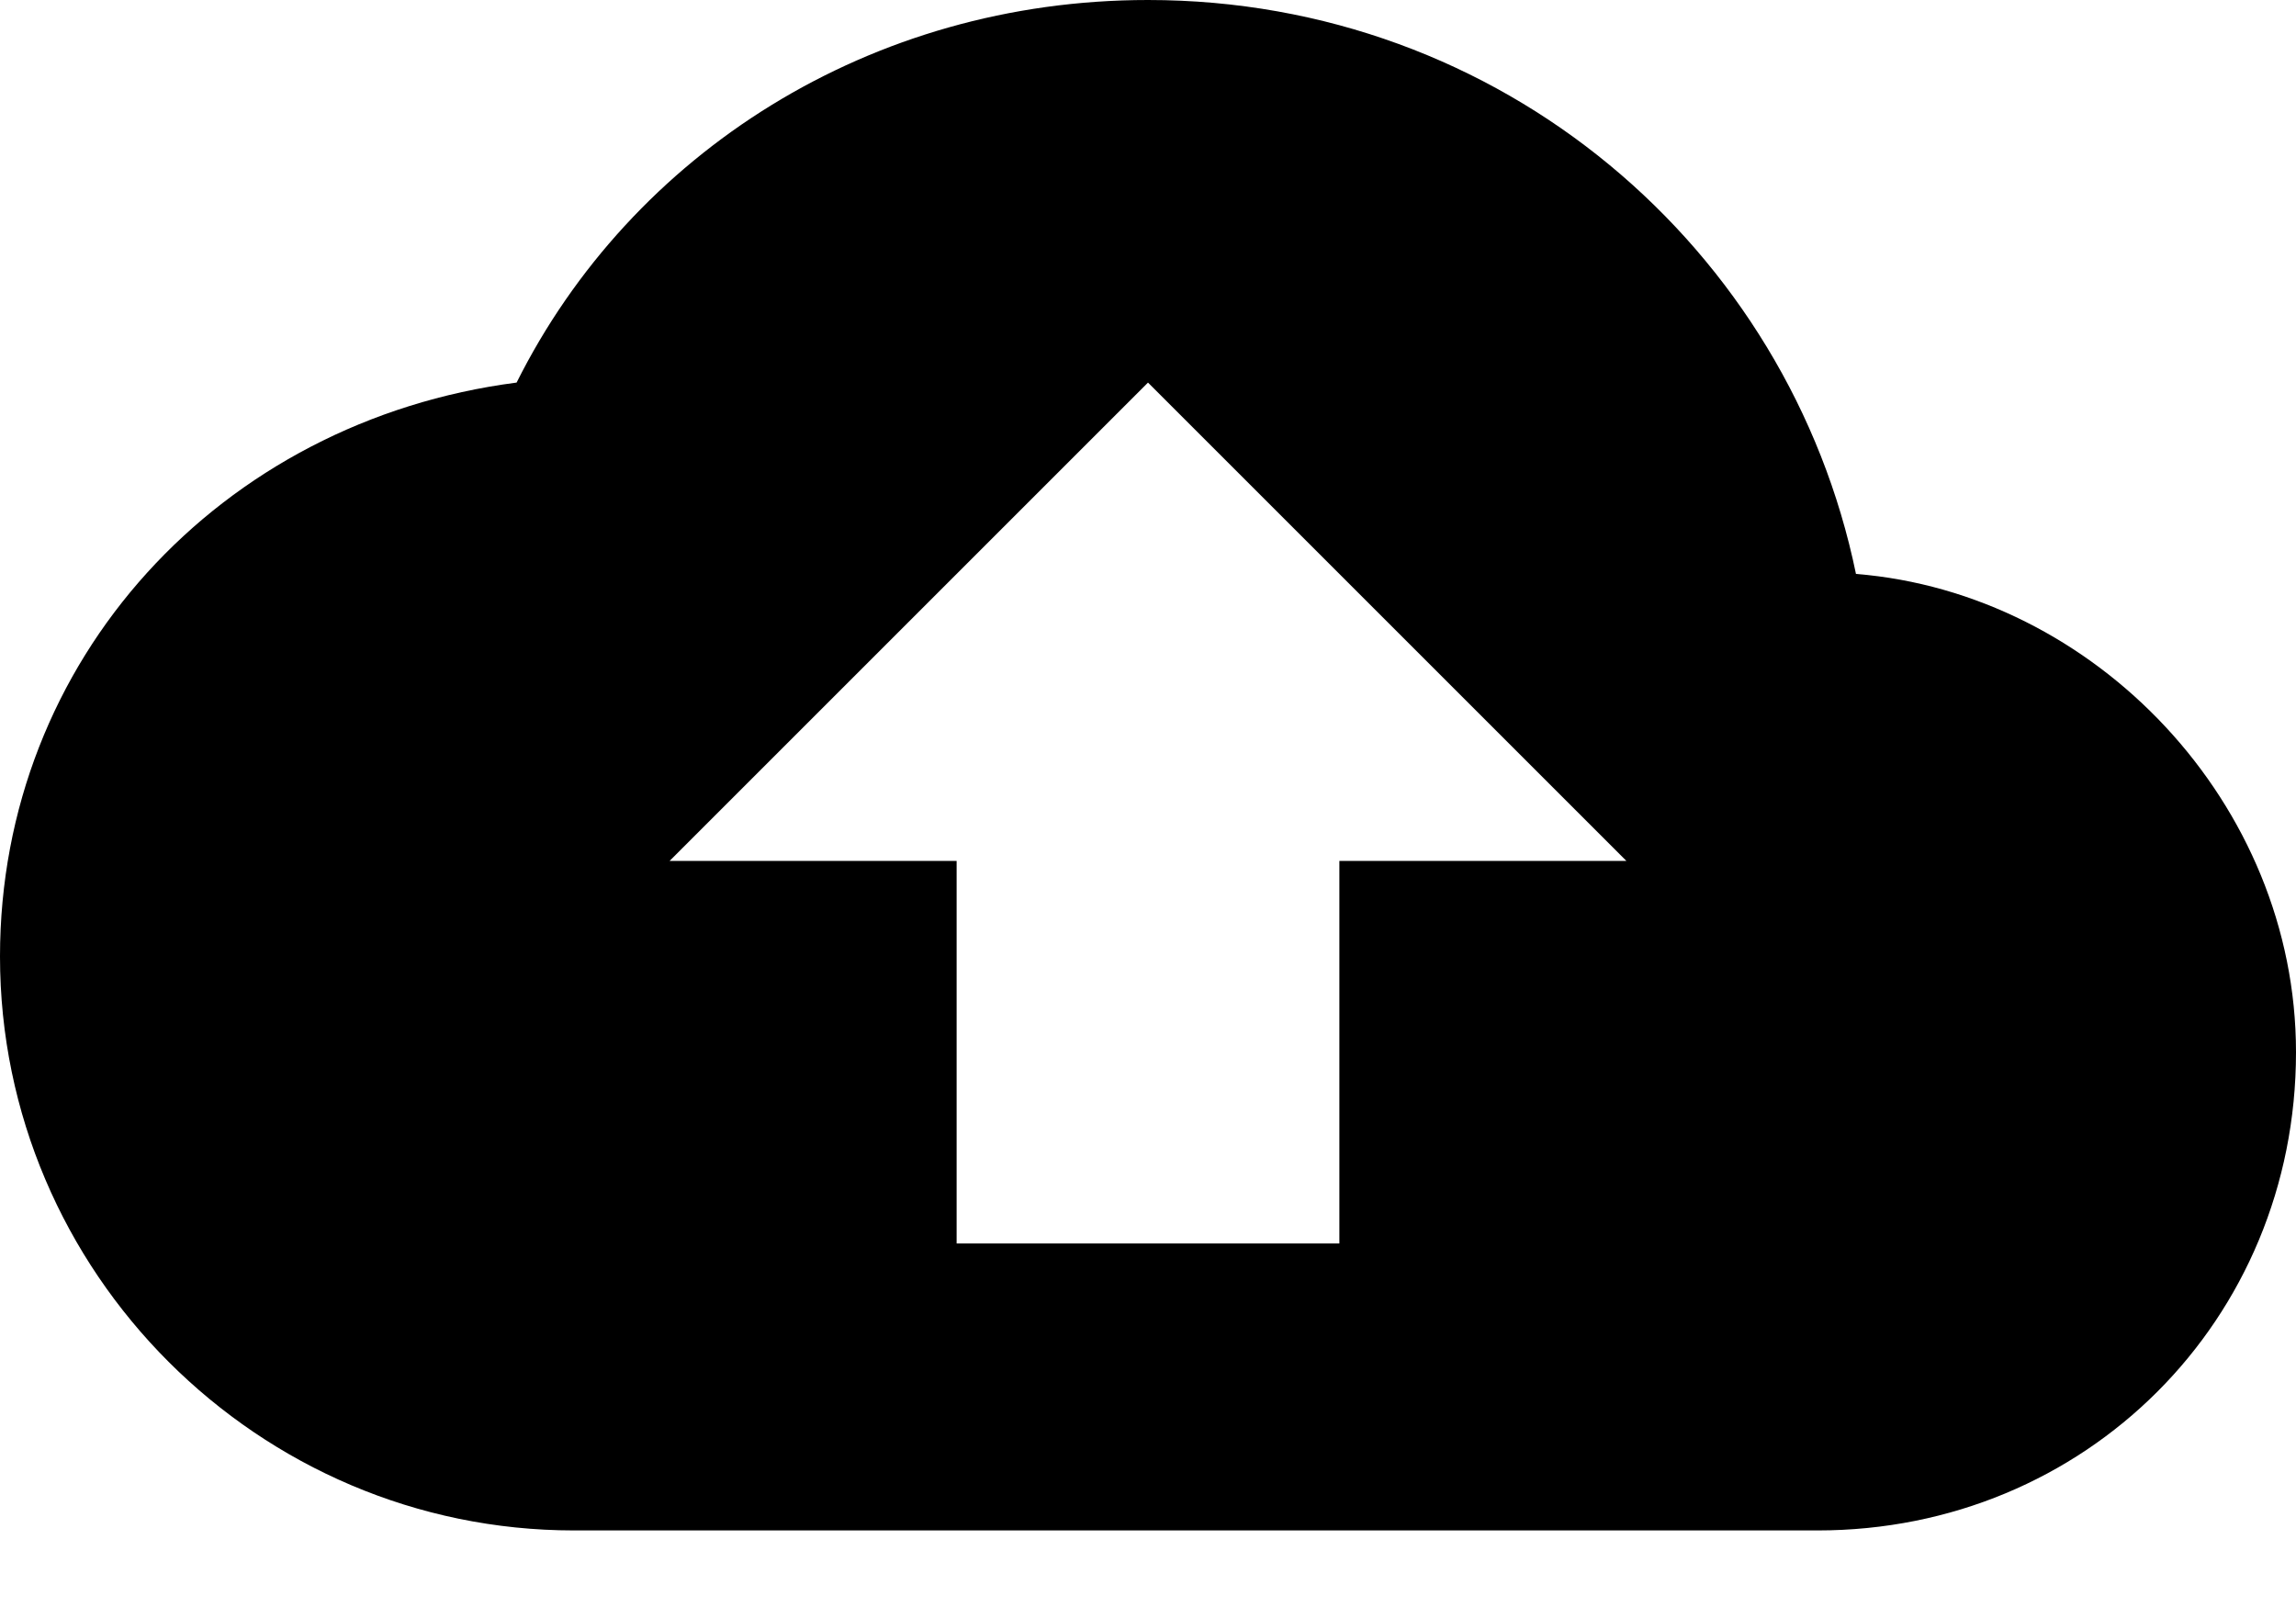
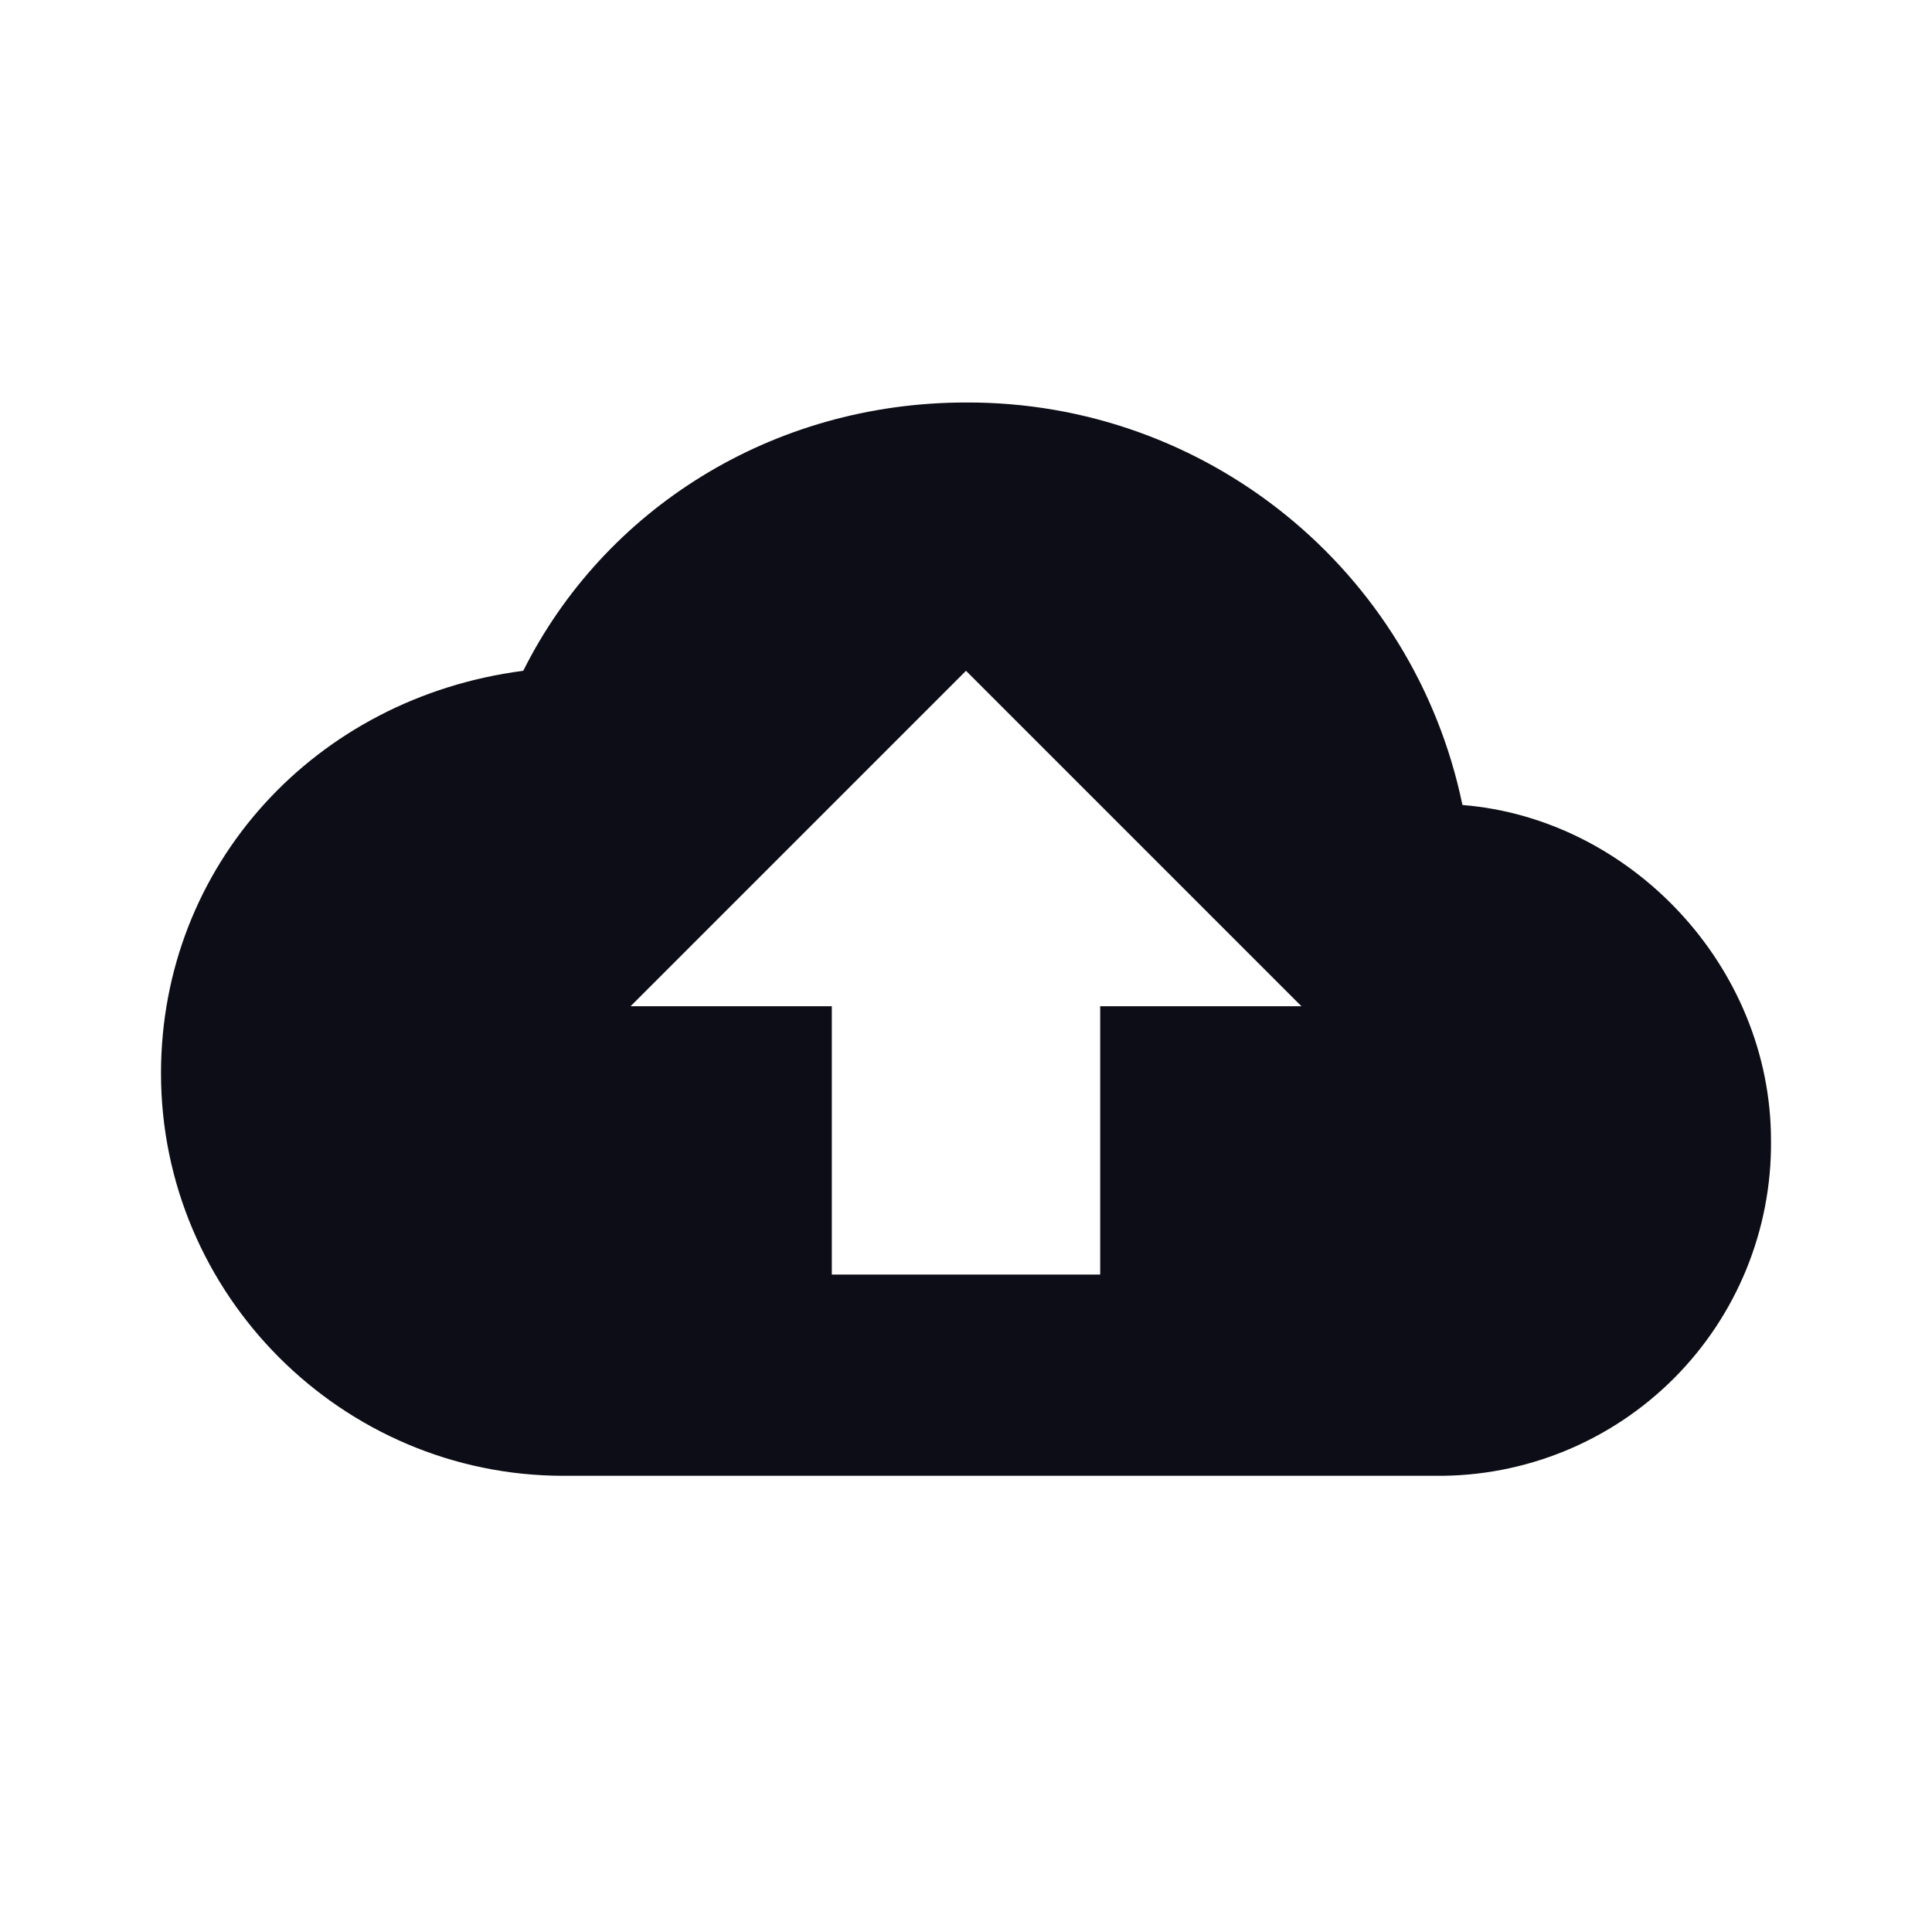
- <svg xmlns="http://www.w3.org/2000/svg" width="20" height="14" viewBox="0 0 20 14">
-   <g fill="none" transform="translate(-2 -5)">
-     <rect width="24" height="24" />
-     <path fill="#000" d="M18.167,10 C17.583,7.167 15.083,5 12,5 C9.583,5 7.5,6.333 6.5,8.333 C3.917,8.667 2,10.75 2,13.333 C2,16.083 4.25,18.333 7,18.333 L17.833,18.333 C20.167,18.333 22,16.5 22,14.167 C22,12 20.25,10.167 18.167,10 Z M13.667,12.5 L13.667,15.833 L10.333,15.833 L10.333,12.5 L7.833,12.5 L12,8.333 L16.167,12.5 L13.667,12.5 Z" />
-   </g>
+ <svg xmlns="http://www.w3.org/2000/svg" width="24" height="24">
+   <path d="M18.167 10A6.272 6.272 0 0 0 12 5C9.583 5 7.5 6.333 6.5 8.333c-2.583.334-4.5 2.417-4.5 5 0 2.75 2.25 5 5 5h10.833A4.126 4.126 0 0 0 22 14.167c0-2.167-1.75-4-3.833-4.167zm-4.5 2.5v3.333h-3.334V12.5h-2.5L12 8.333l4.167 4.167h-2.5z" class="main" fill="#0D0D17" fill-rule="nonzero" />
</svg>
